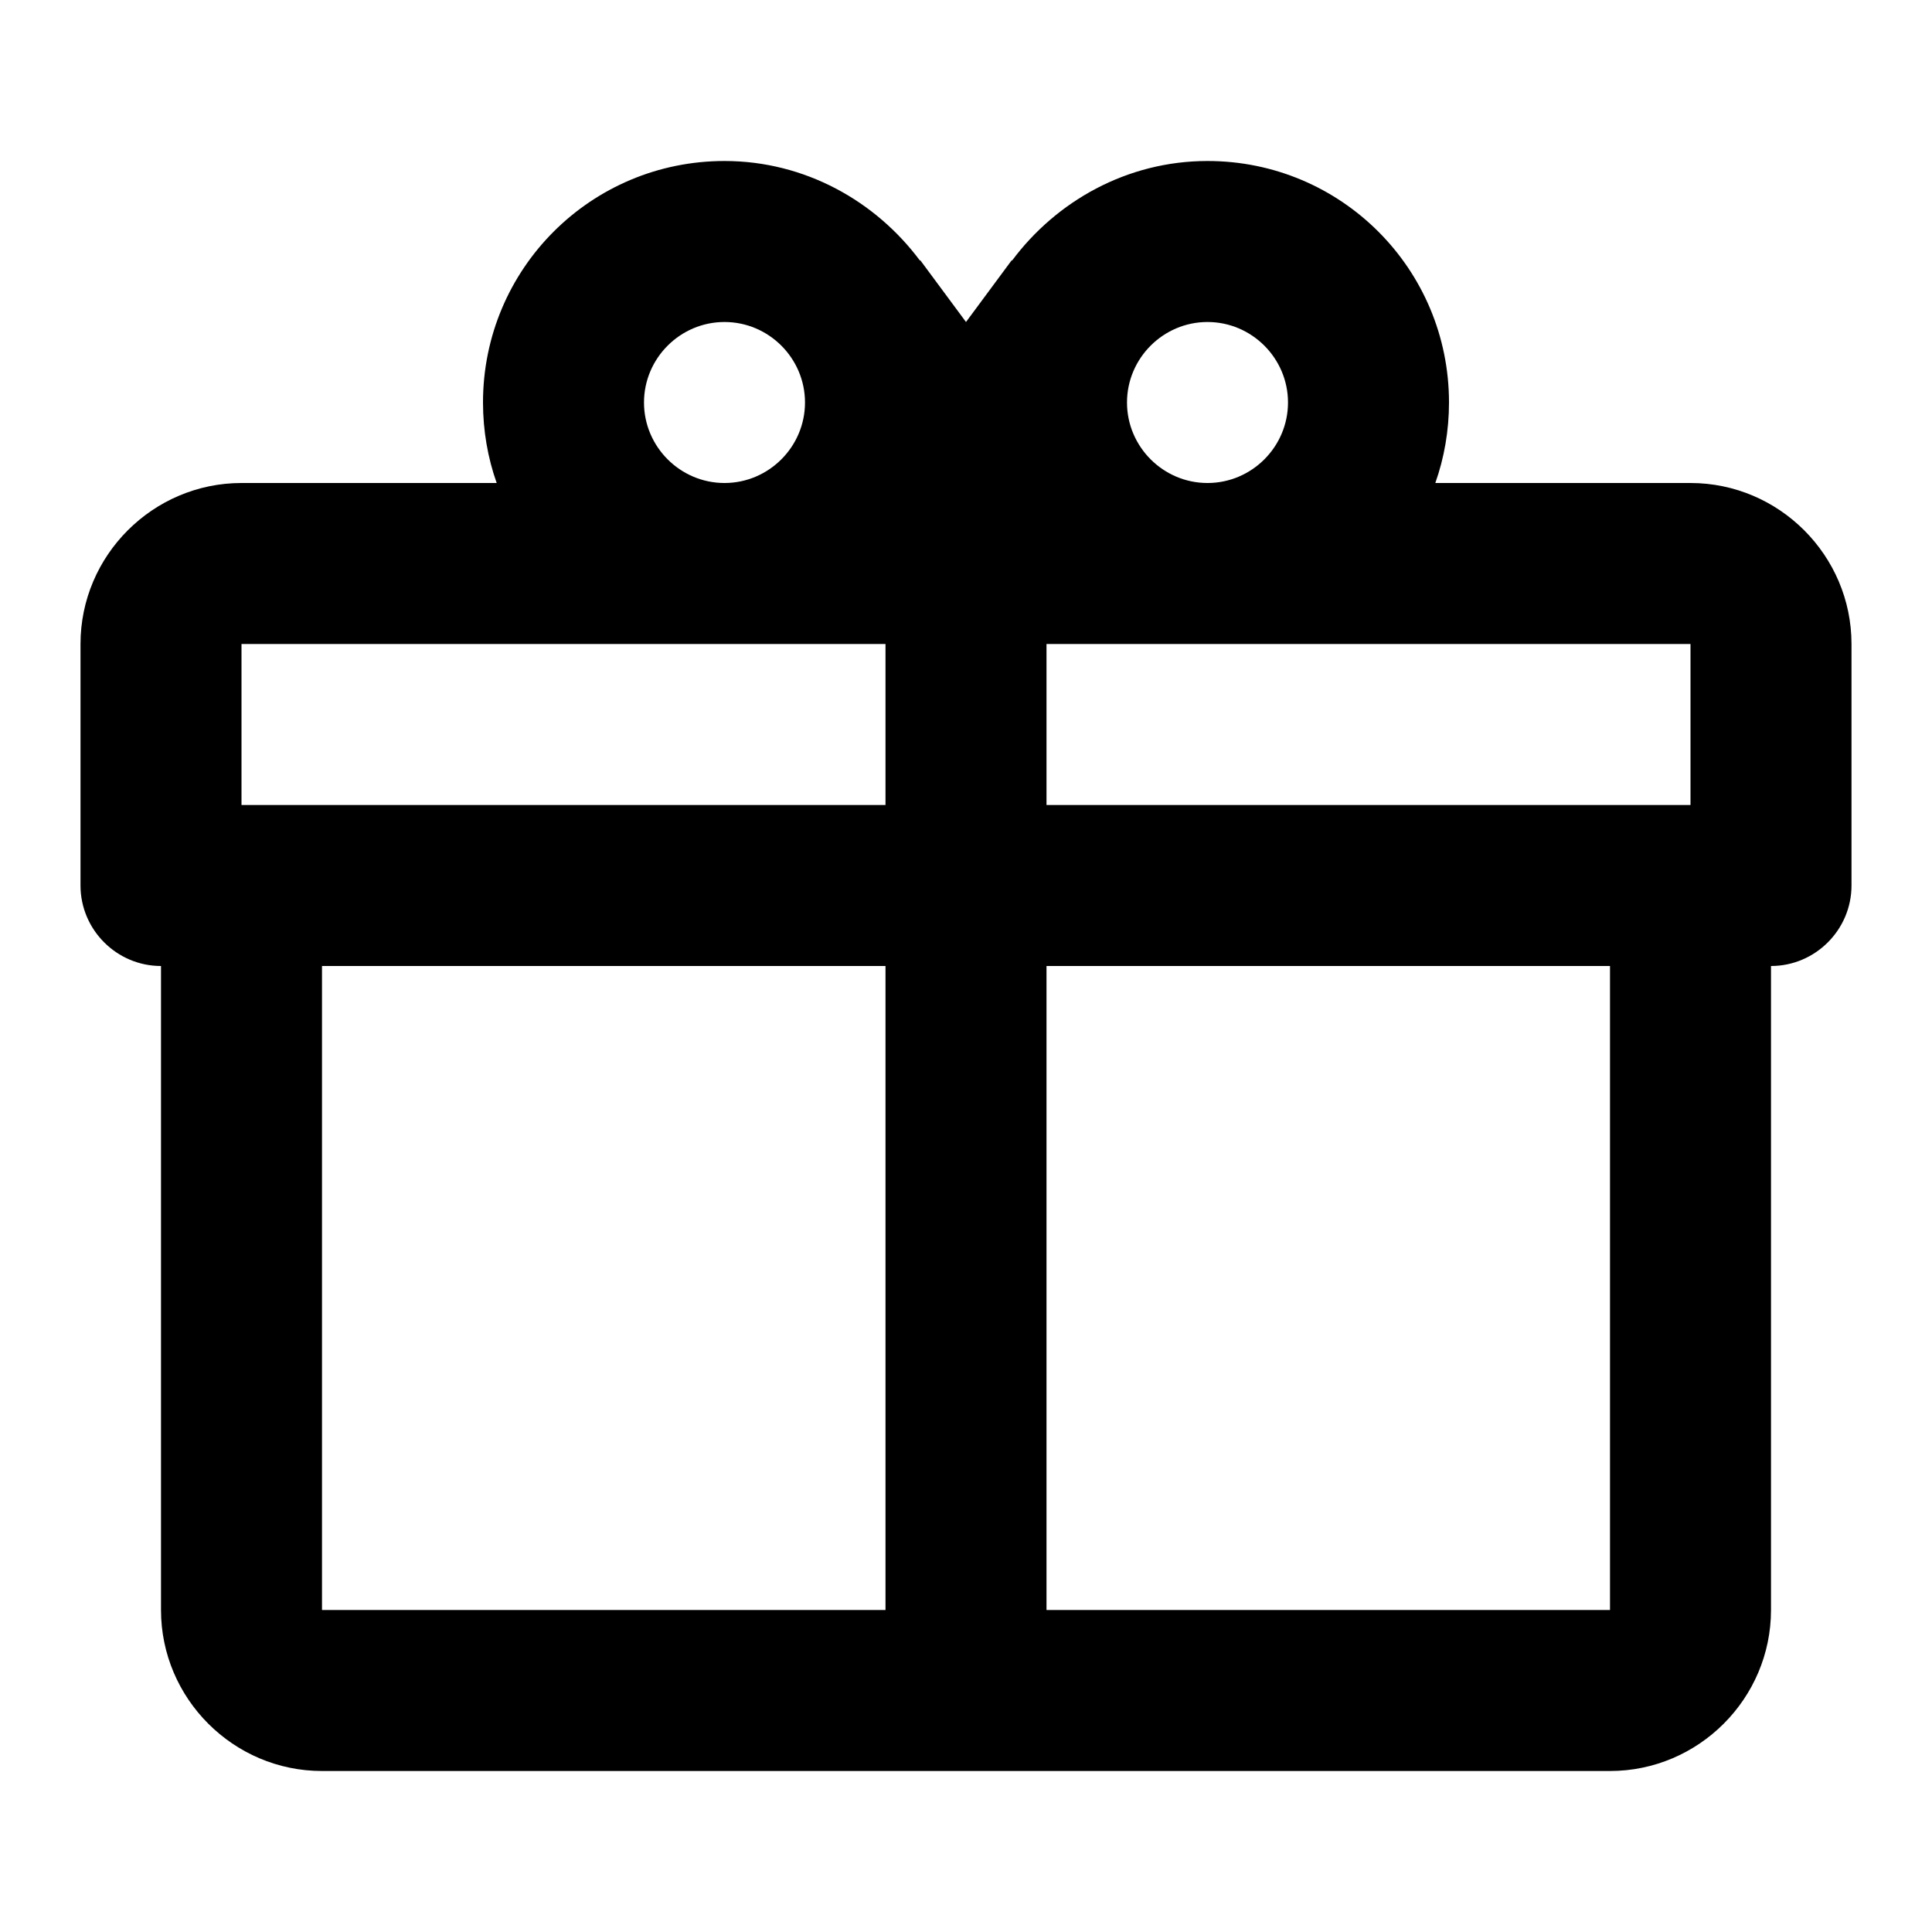
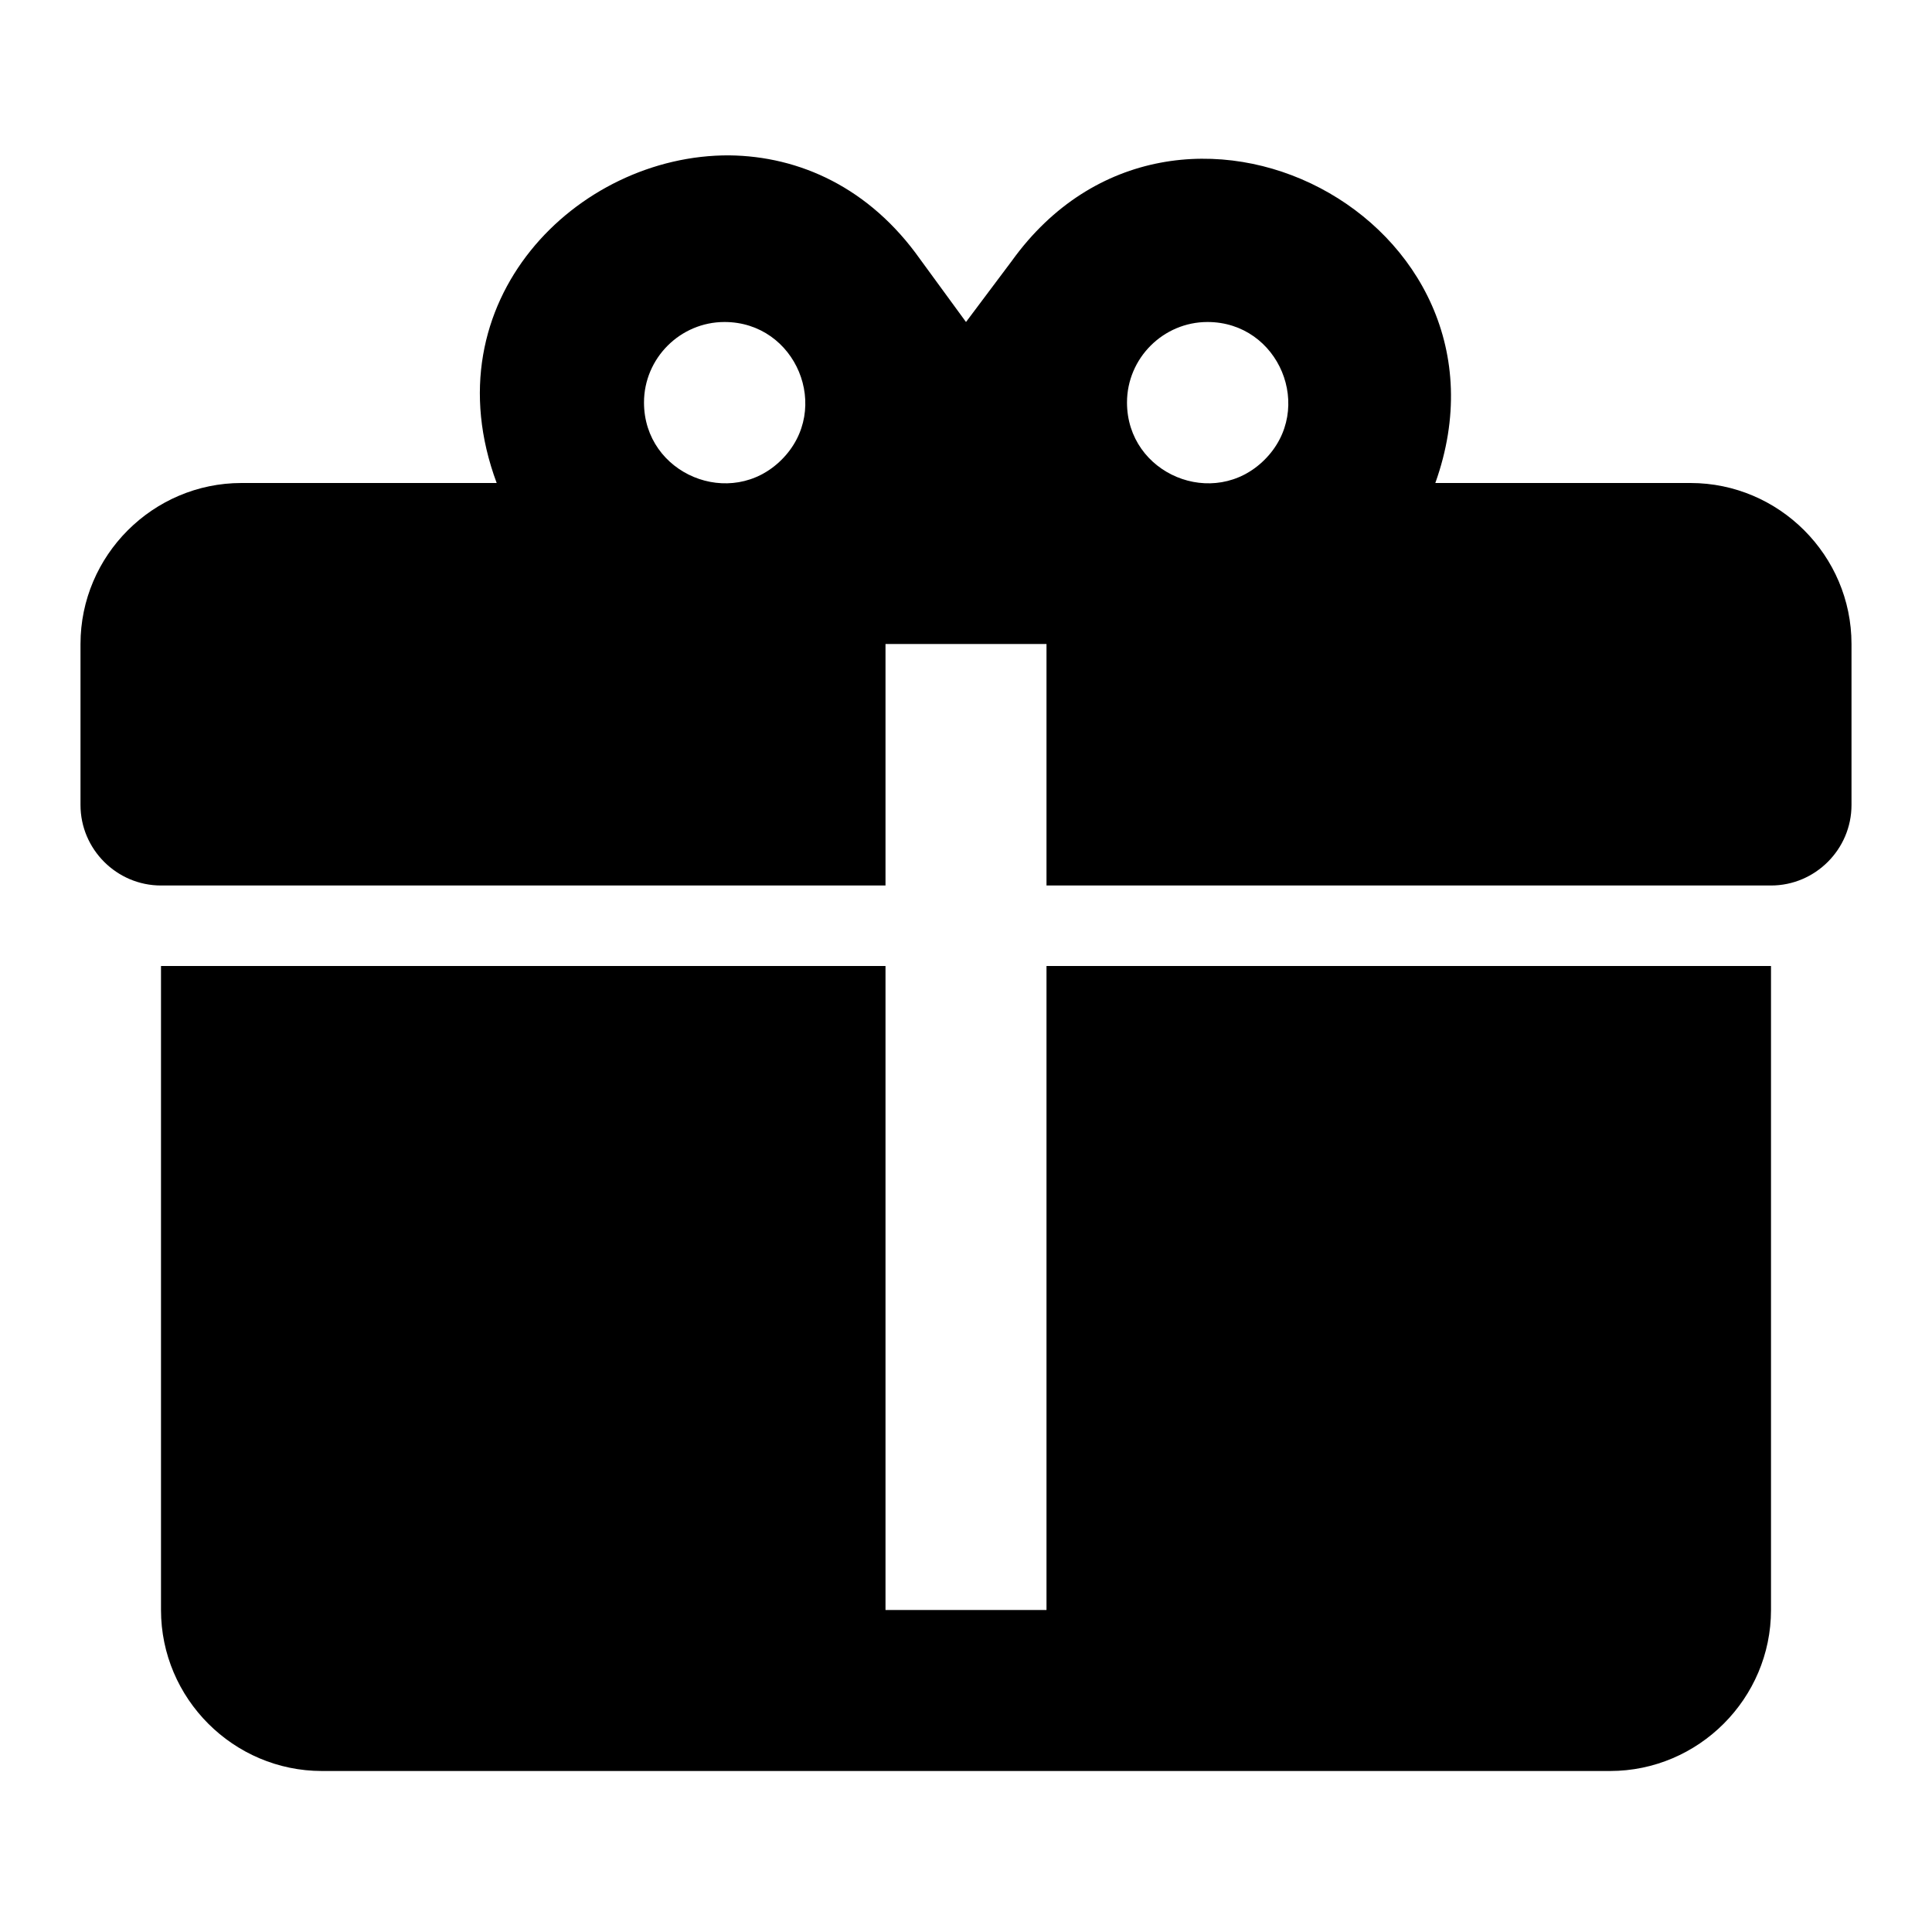
<svg xmlns="http://www.w3.org/2000/svg" version="1.1" id="mdi-gift" width="24" height="24" viewBox="0 0 24 24">
-   <path d="M22,12V20C22,21.1 21.1,22 20,22H4C2.9,22 2,21.1 2,20V12C1.45,12 1,11.55 1,11V8C1,6.9 1.9,6 3,6H6.17C6.06,5.69 6,5.35 6,5C6,3.34 7.34,2 9,2C10,2 10.88,2.5 11.43,3.24V3.23L12,4L12.57,3.23V3.24C13.12,2.5 14,2 15,2C16.66,2 18,3.34 18,5C18,5.35 17.94,5.69 17.83,6H21C22.1,6 23,6.9 23,8V11C23,11.55 22.55,12 22,12M4,20H11V12H4V20M20,20V12H13V20H20M9,4C8.45,4 8,4.45 8,5C8,5.55 8.45,6 9,6C9.55,6 10,5.55 10,5C10,4.45 9.55,4 9,4M15,4C14.45,4 14,4.45 14,5C14,5.55 14.45,6 15,6C15.55,6 16,5.55 16,5C16,4.45 15.55,4 15,4M3,8V10H11V8H3M13,8V10H21V8H13Z" />
+   <path d="M9.06,1.93C7.17,1.92 5.33,3.74 6.17,6H3C1.9,6 1,6.9 1,8V10C1,10.55 1.45,11 2,11H11V8H13V11H22C22.55,11 23,10.55 23,10V8C23,6.9 22.1,6 21,6H17.83C19,2.73 14.6,0.42 12.57,3.24L12,4L11.43,3.22C10.8,2.33 9.93,1.94 9.06,1.93M9,4C9.89,4 10.34,5.08 9.71,5.71C9.08,6.34 8,5.89 8,5C8,4.45 8.45,4 9,4M15,4C15.89,4 16.34,5.08 15.71,5.71C15.08,6.34 14,5.89 14,5C14,4.45 14.45,4 15,4M2,12V20C2,21.1 2.9,22 4,22H20C21.1,22 22,21.1 22,20V12H13V20H11V12H2Z" />
</svg>
